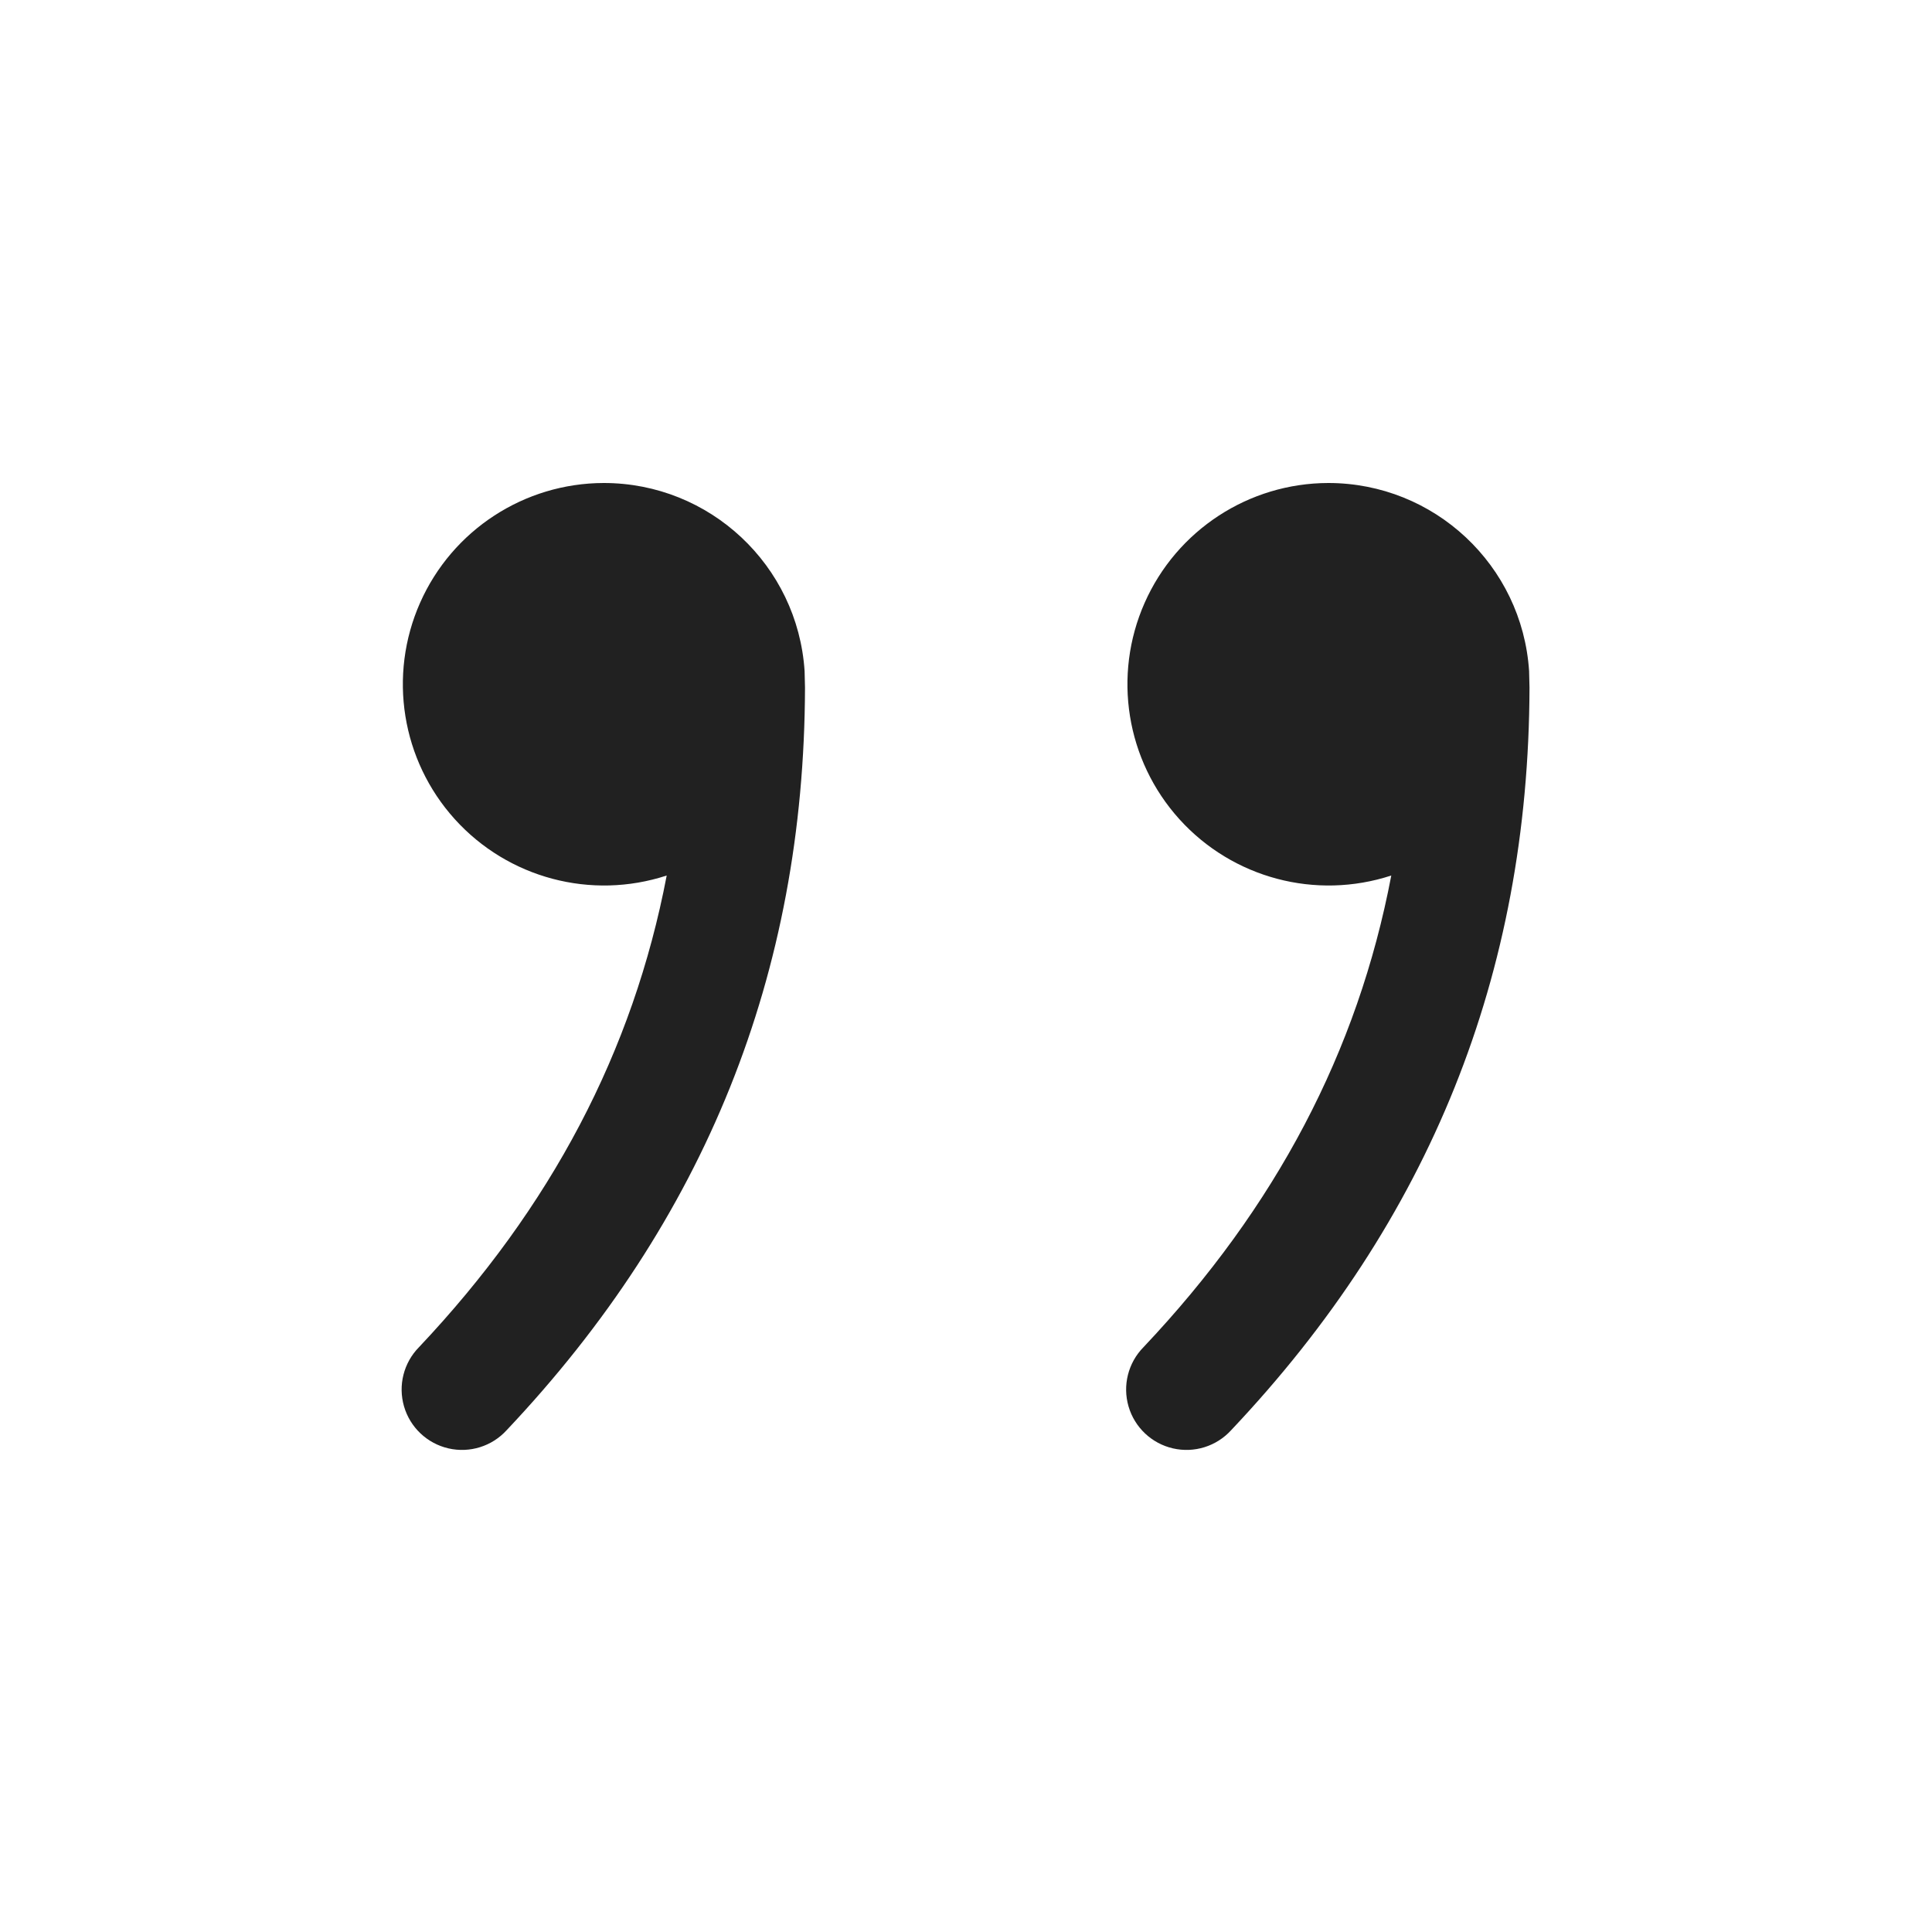
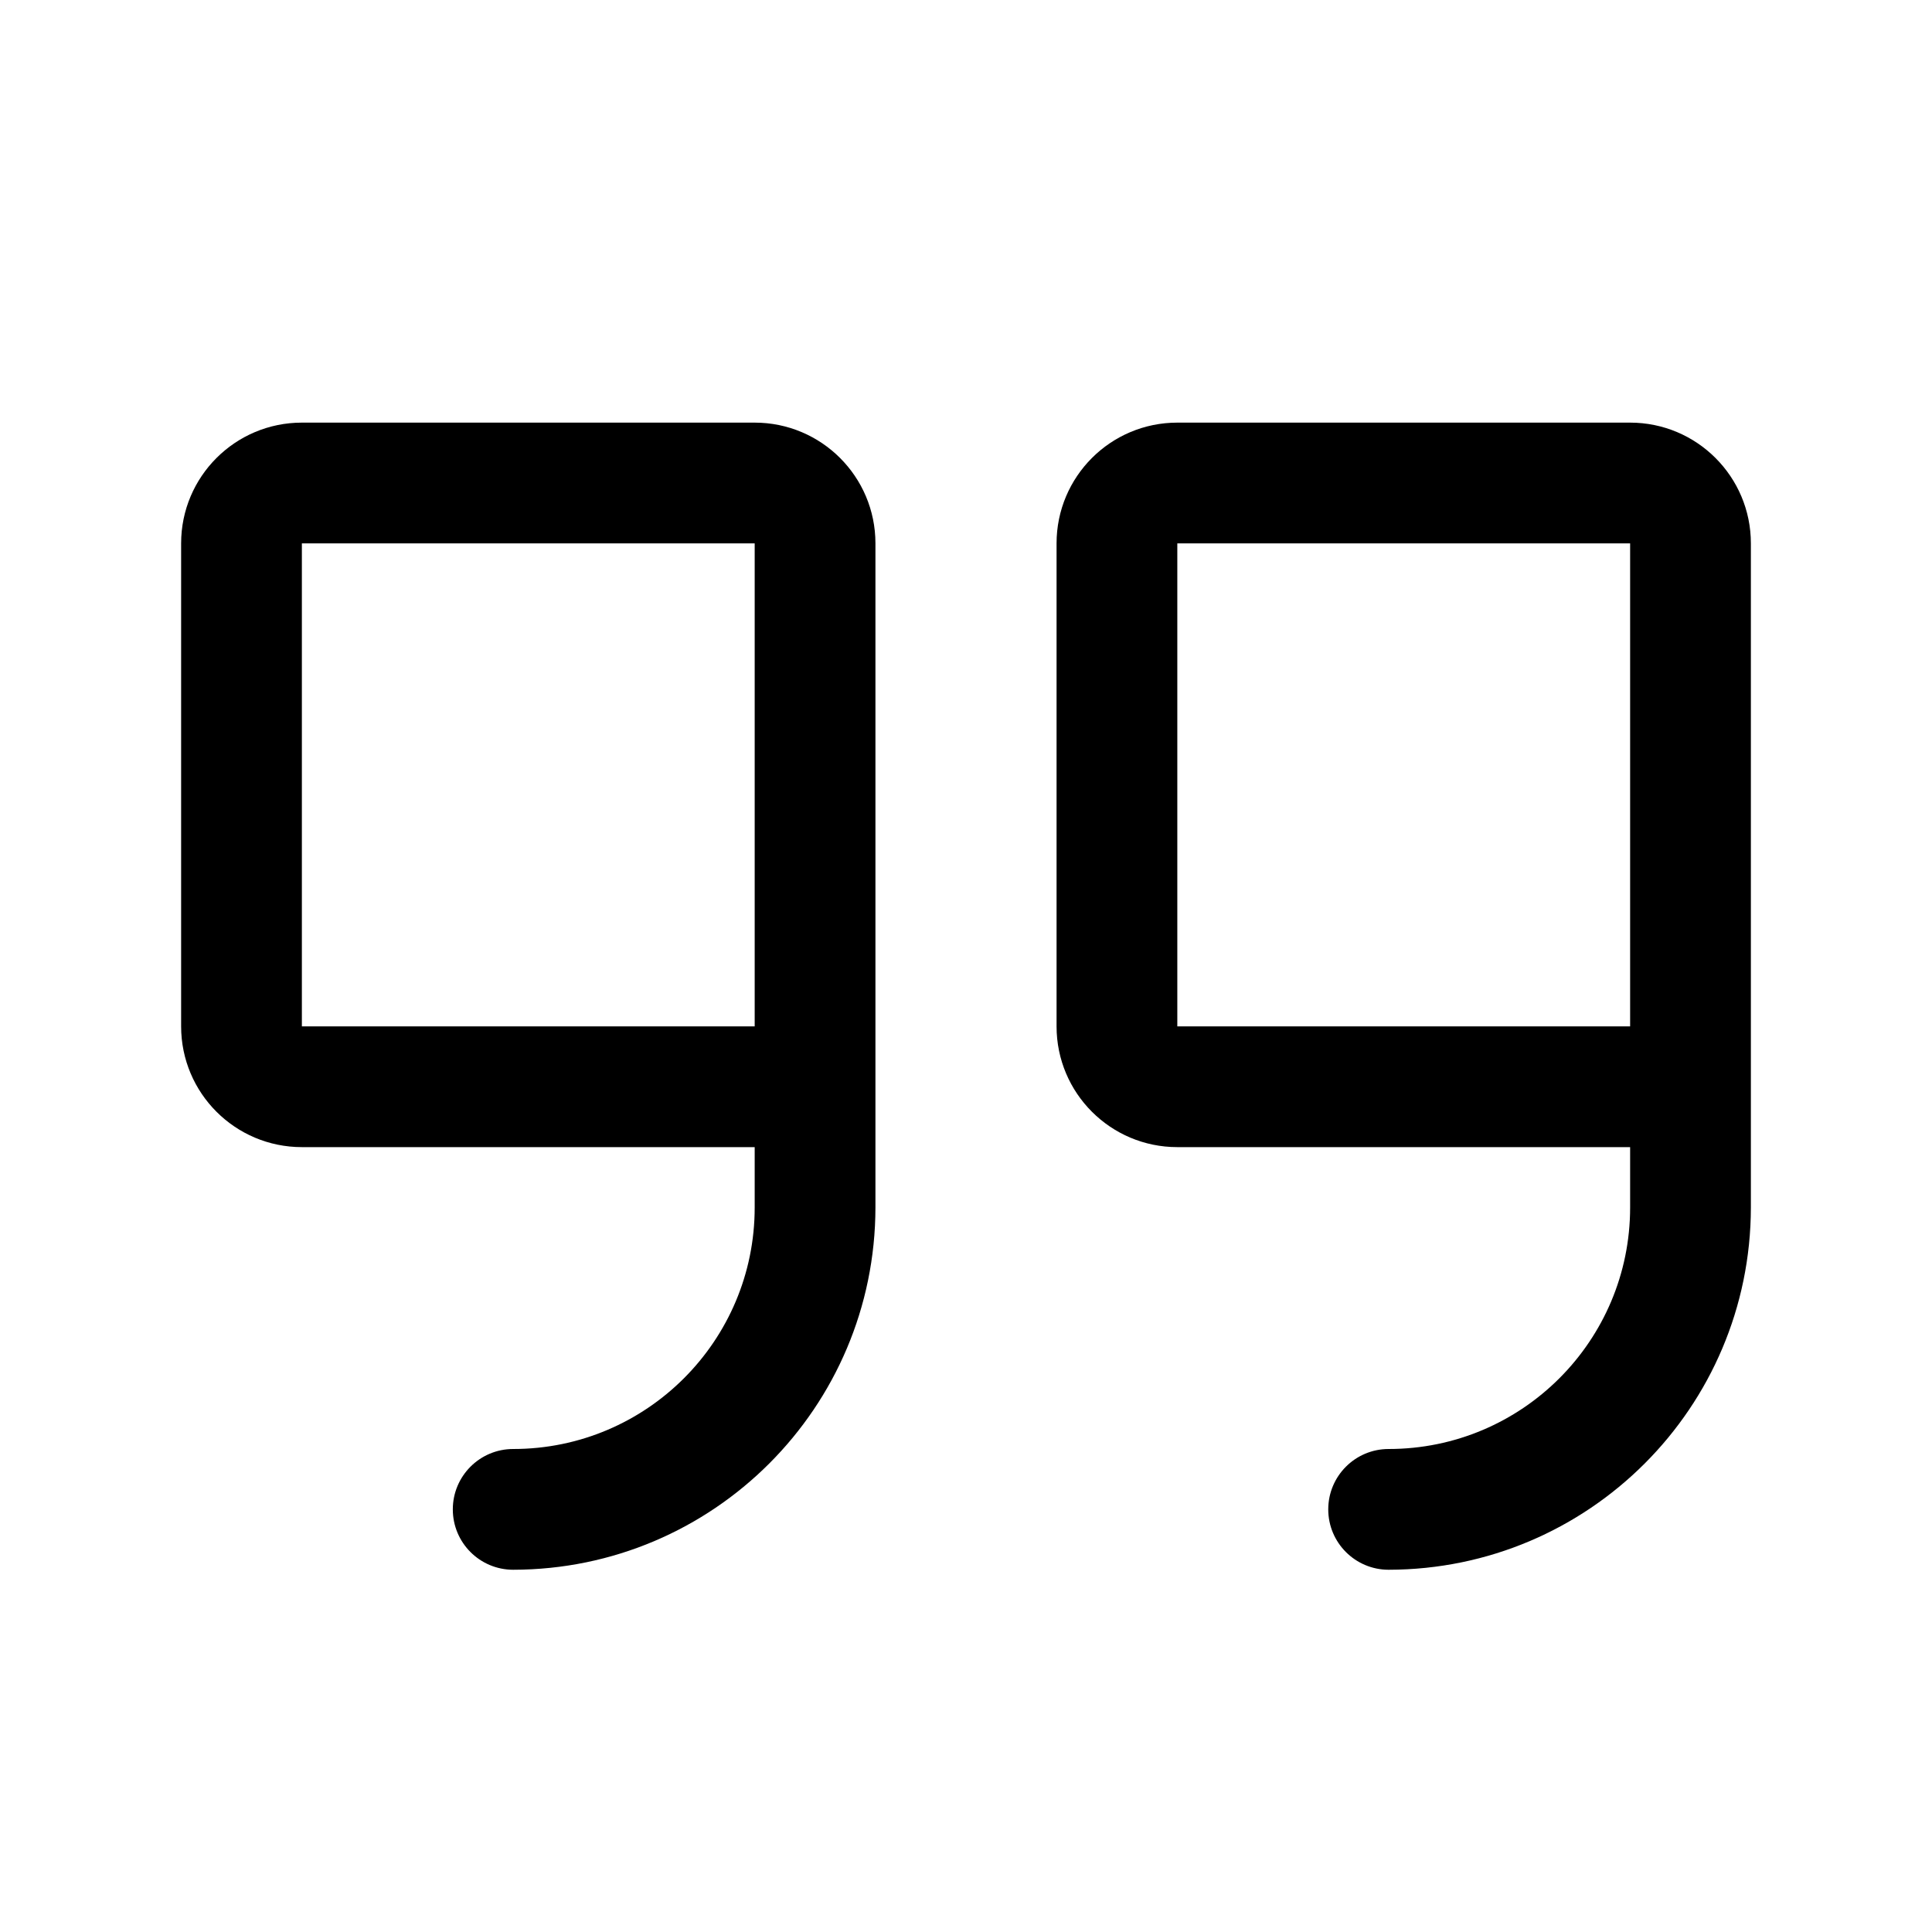
- <svg xmlns="http://www.w3.org/2000/svg" width="24" height="24" fill="none" viewBox="0 0 24 24">
-   <path d="M7.5 6a2.5 2.5 0 0 1 2.495 2.336l.005.206c-.01 3.555-1.24 6.614-3.705 9.223a.75.75 0 1 1-1.09-1.03c1.64-1.737 2.66-3.674 3.077-5.859A2.5 2.5 0 1 1 7.5 6Zm9 0a2.5 2.5 0 0 1 2.495 2.336l.005.206c-.01 3.56-1.238 6.614-3.705 9.223a.75.75 0 1 1-1.09-1.03c1.643-1.738 2.662-3.672 3.078-5.859A2.5 2.5 0 1 1 16.5 6Z" fill="#212121" />
+ <svg xmlns="http://www.w3.org/2000/svg" width="32" height="32" fill="#000000" viewBox="0 0 256 256">
+   <path d="M100,56H40A16,16,0,0,0,24,72v64a16,16,0,0,0,16,16h60v8a32,32,0,0,1-32,32,8,8,0,0,0,0,16,48.05,48.05,0,0,0,48-48V72A16,16,0,0,0,100,56Zm0,80H40V72h60ZM216,56H156a16,16,0,0,0-16,16v64a16,16,0,0,0,16,16h60v8a32,32,0,0,1-32,32,8,8,0,0,0,0,16,48.05,48.05,0,0,0,48-48V72A16,16,0,0,0,216,56Zm0,80H156V72h60Z" />
</svg>
